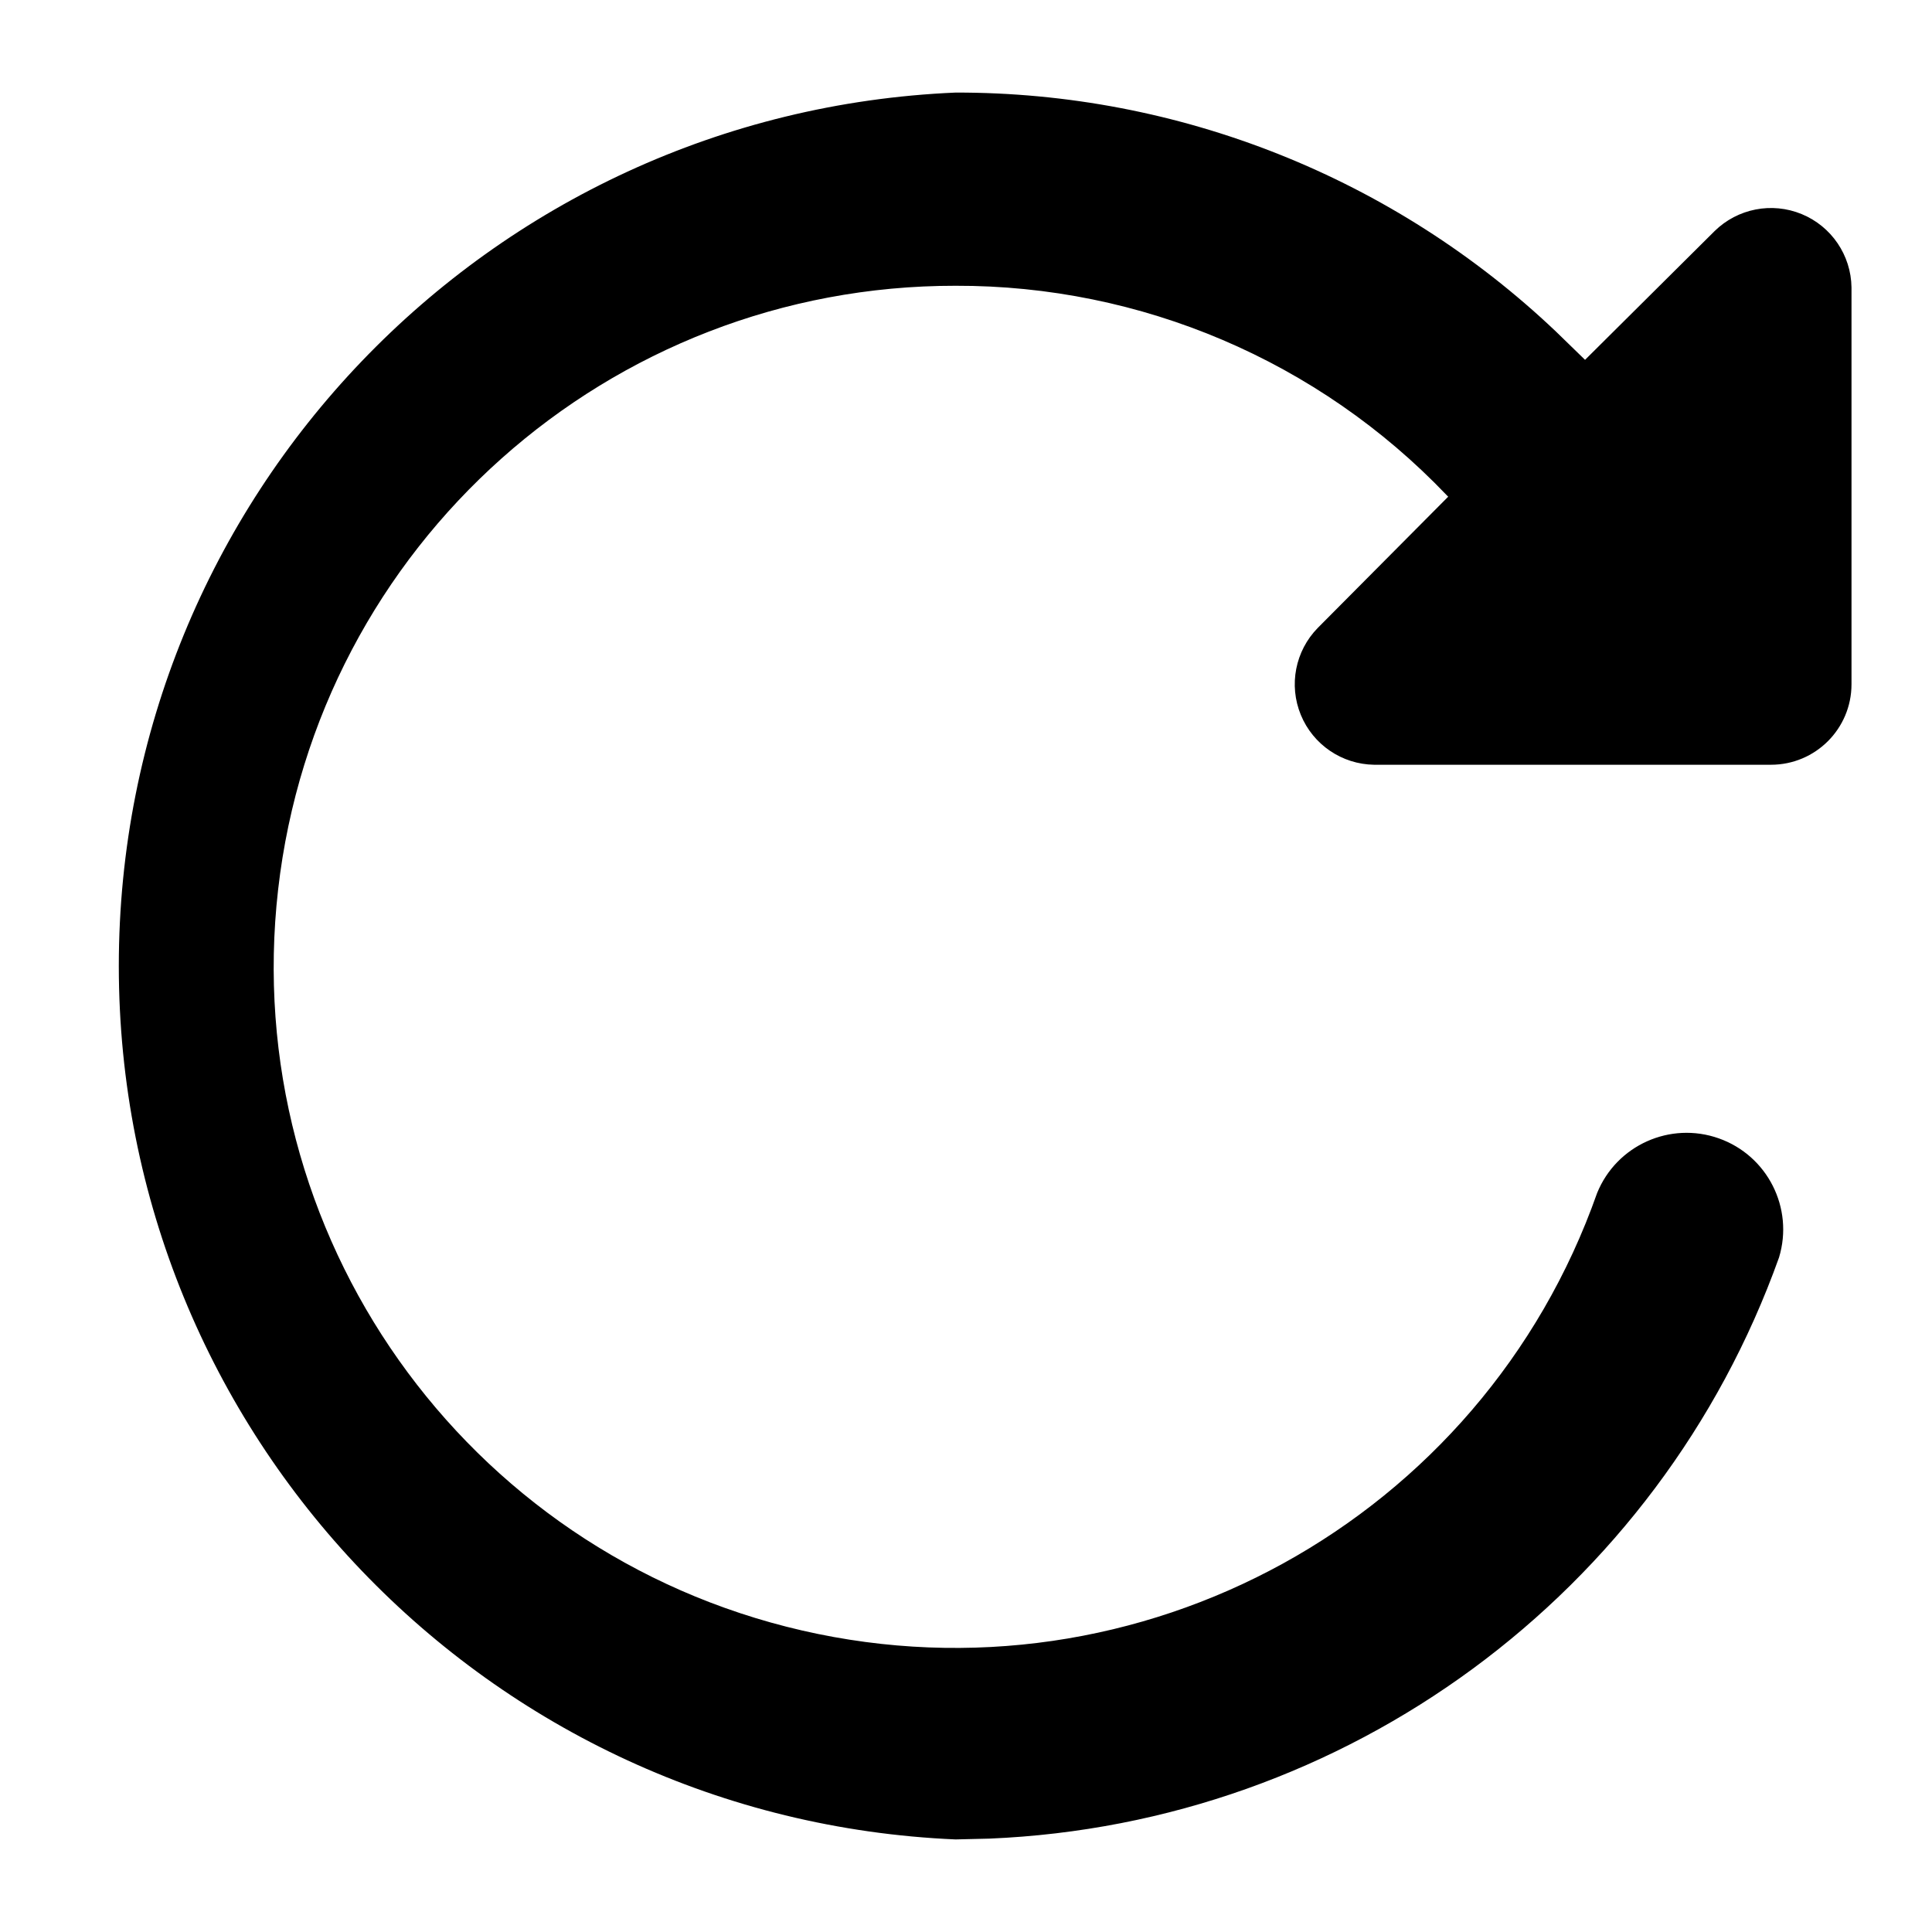
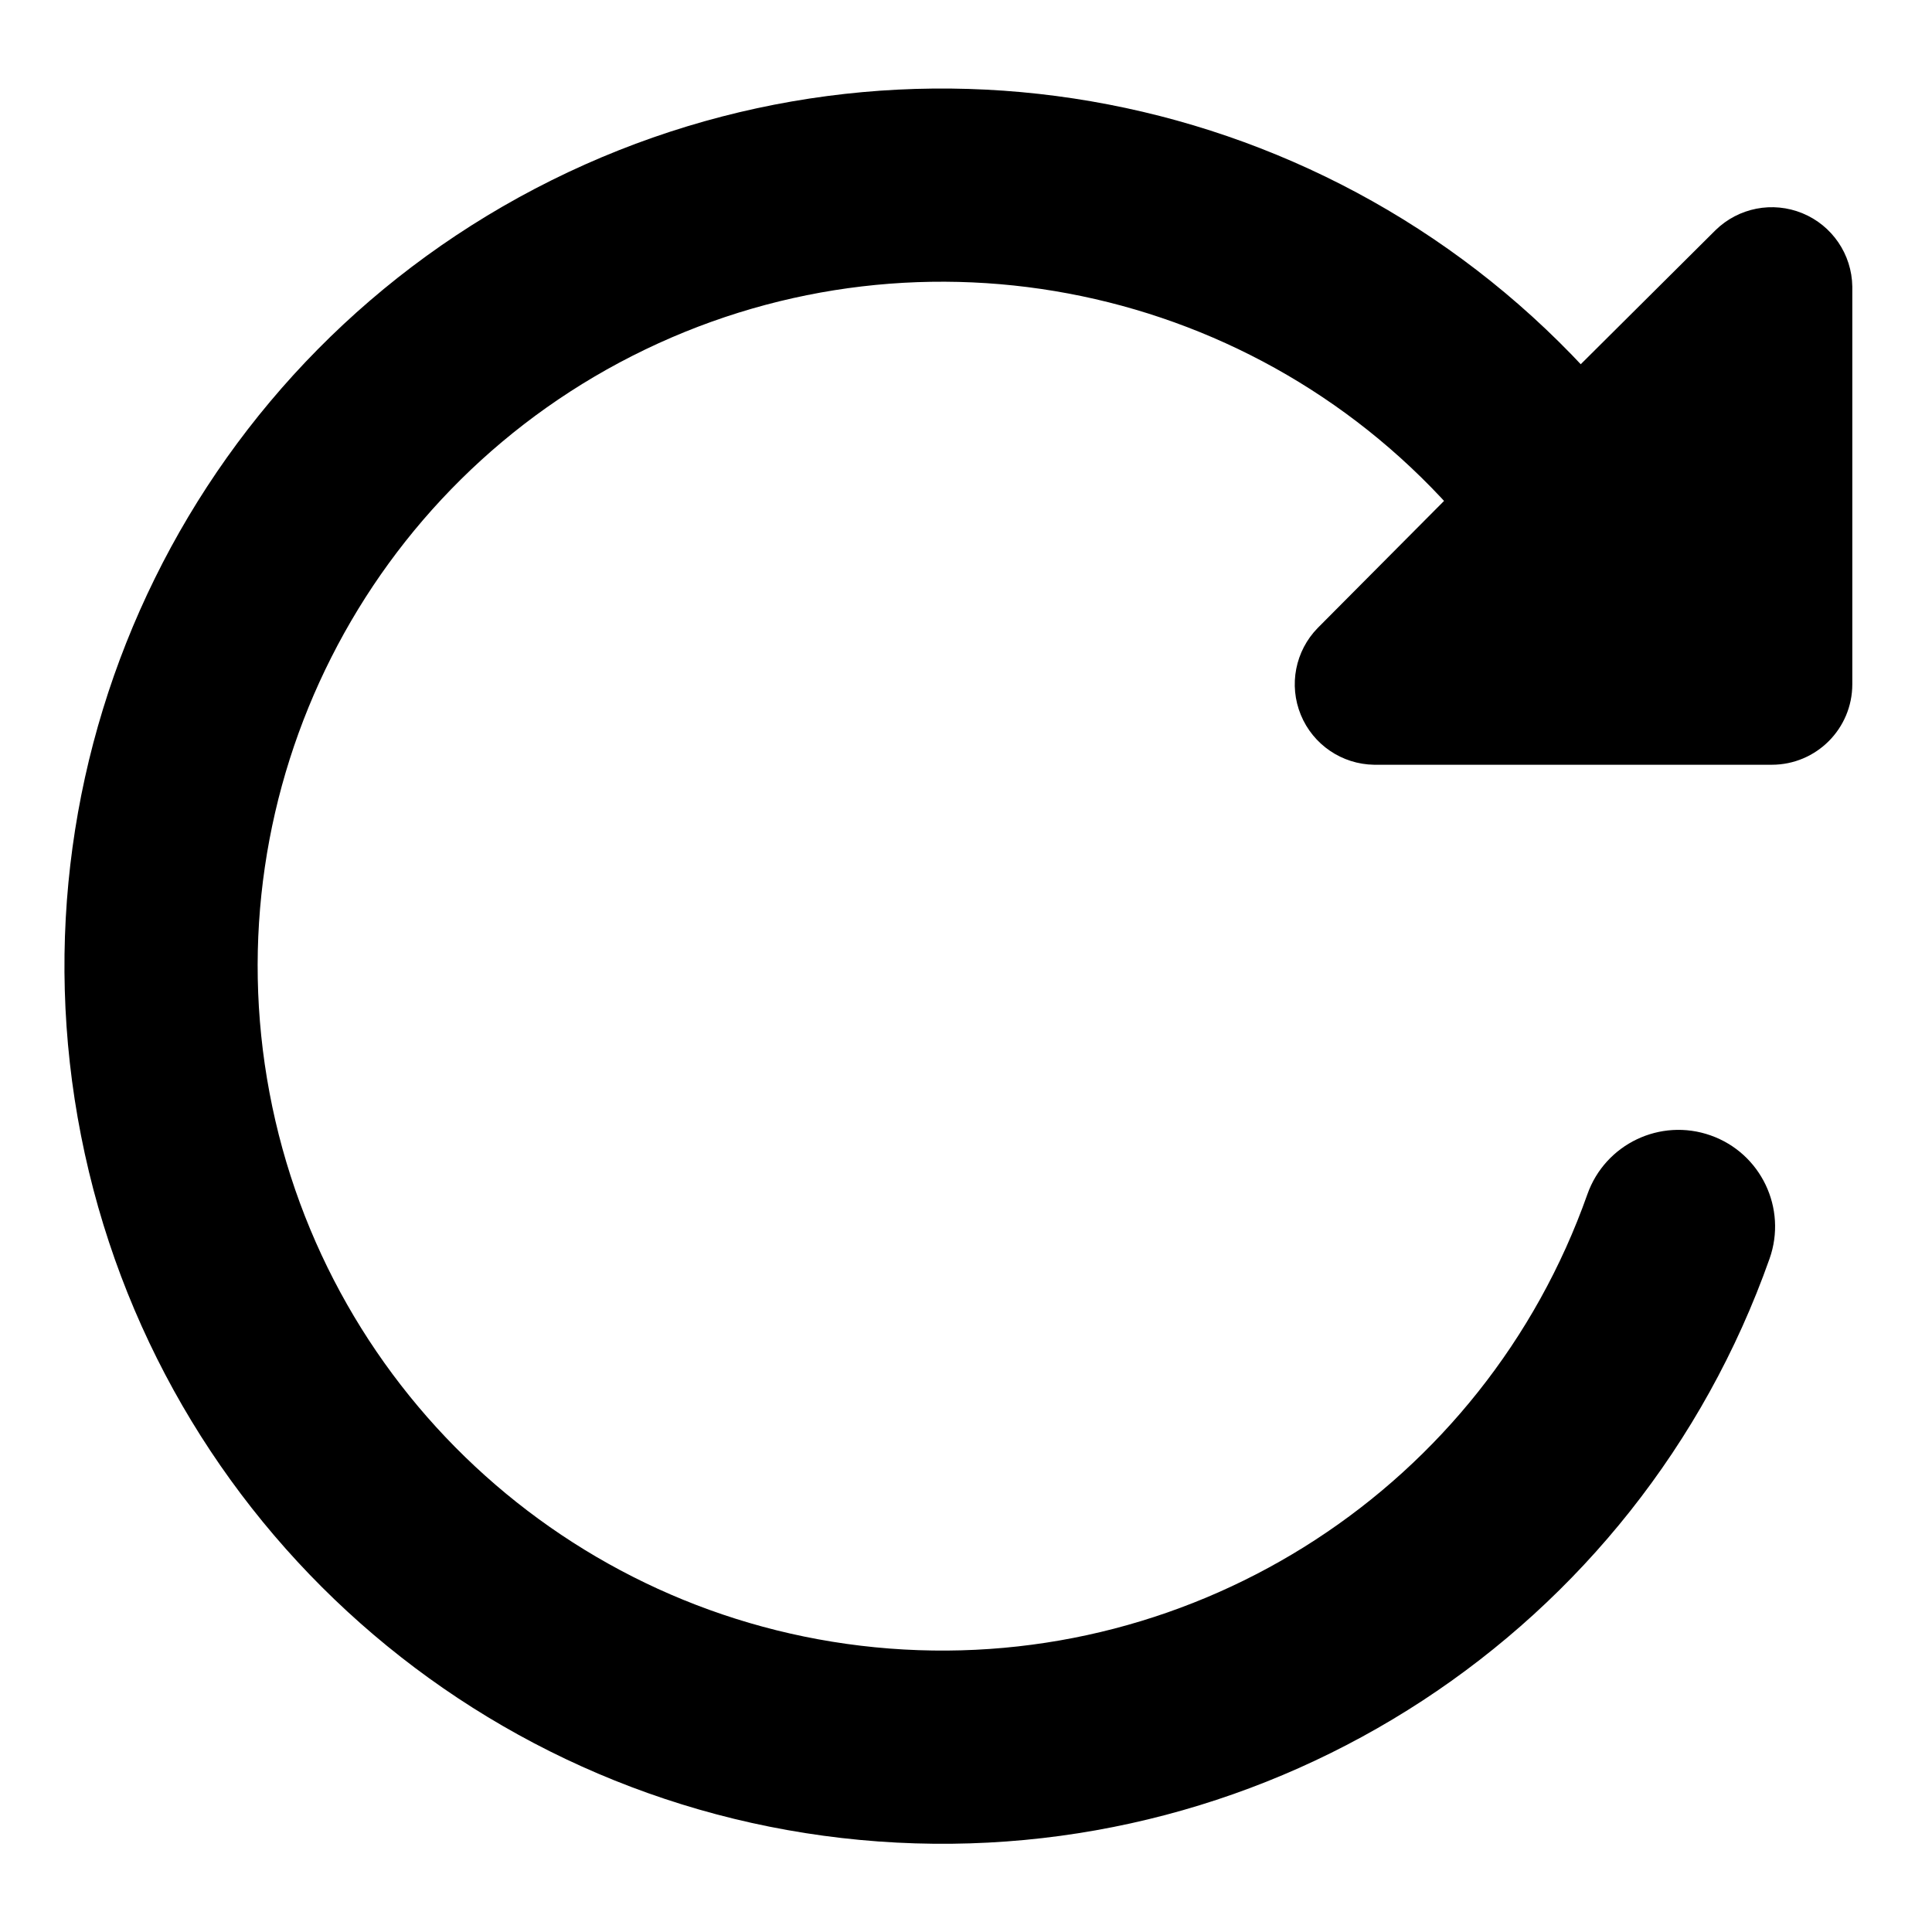
<svg xmlns="http://www.w3.org/2000/svg" viewBox="0 0 24 24" width="24" height="24">
-   <path d="M11.87 1.15a10.8 10.8 0 0 1 7.46 2.97l.36.35 1.61-1.6a1 1 0 0 1 1.7.7V8.5a1 1 0 0 1-1 1h-4.93a1 1 0 0 1-.7-1.7l1.62-1.63-.02-.02a8.4 8.4 0 0 0-6.1-2.6 8.46 8.46 0 1 0 7.97 11.27 1.2 1.2 0 0 1 2.26.8 10.9 10.9 0 0 1-9.81 7.22l-.42.01a10.86 10.86 0 0 1 0-21.7" />
+   <path d="M21.982 15.636A10.902 10.902 0 1 1 19.839 4.745L18.143 6.451A8.502 8.502 0 1 0 19.719 14.836A1.2 1.2 0 0 1 21.982 15.636ZM18.98 4.3L19.41 4.75L21.31 2.86A1 1 0 0 1 23.01 3.56L23.01 8.5A1 1 0 0 1 22.01 9.5L17.07 9.5A1 1 0 0 1 16.37 7.8L18.14 6.02L18.04 5.91Z" />
</svg>
